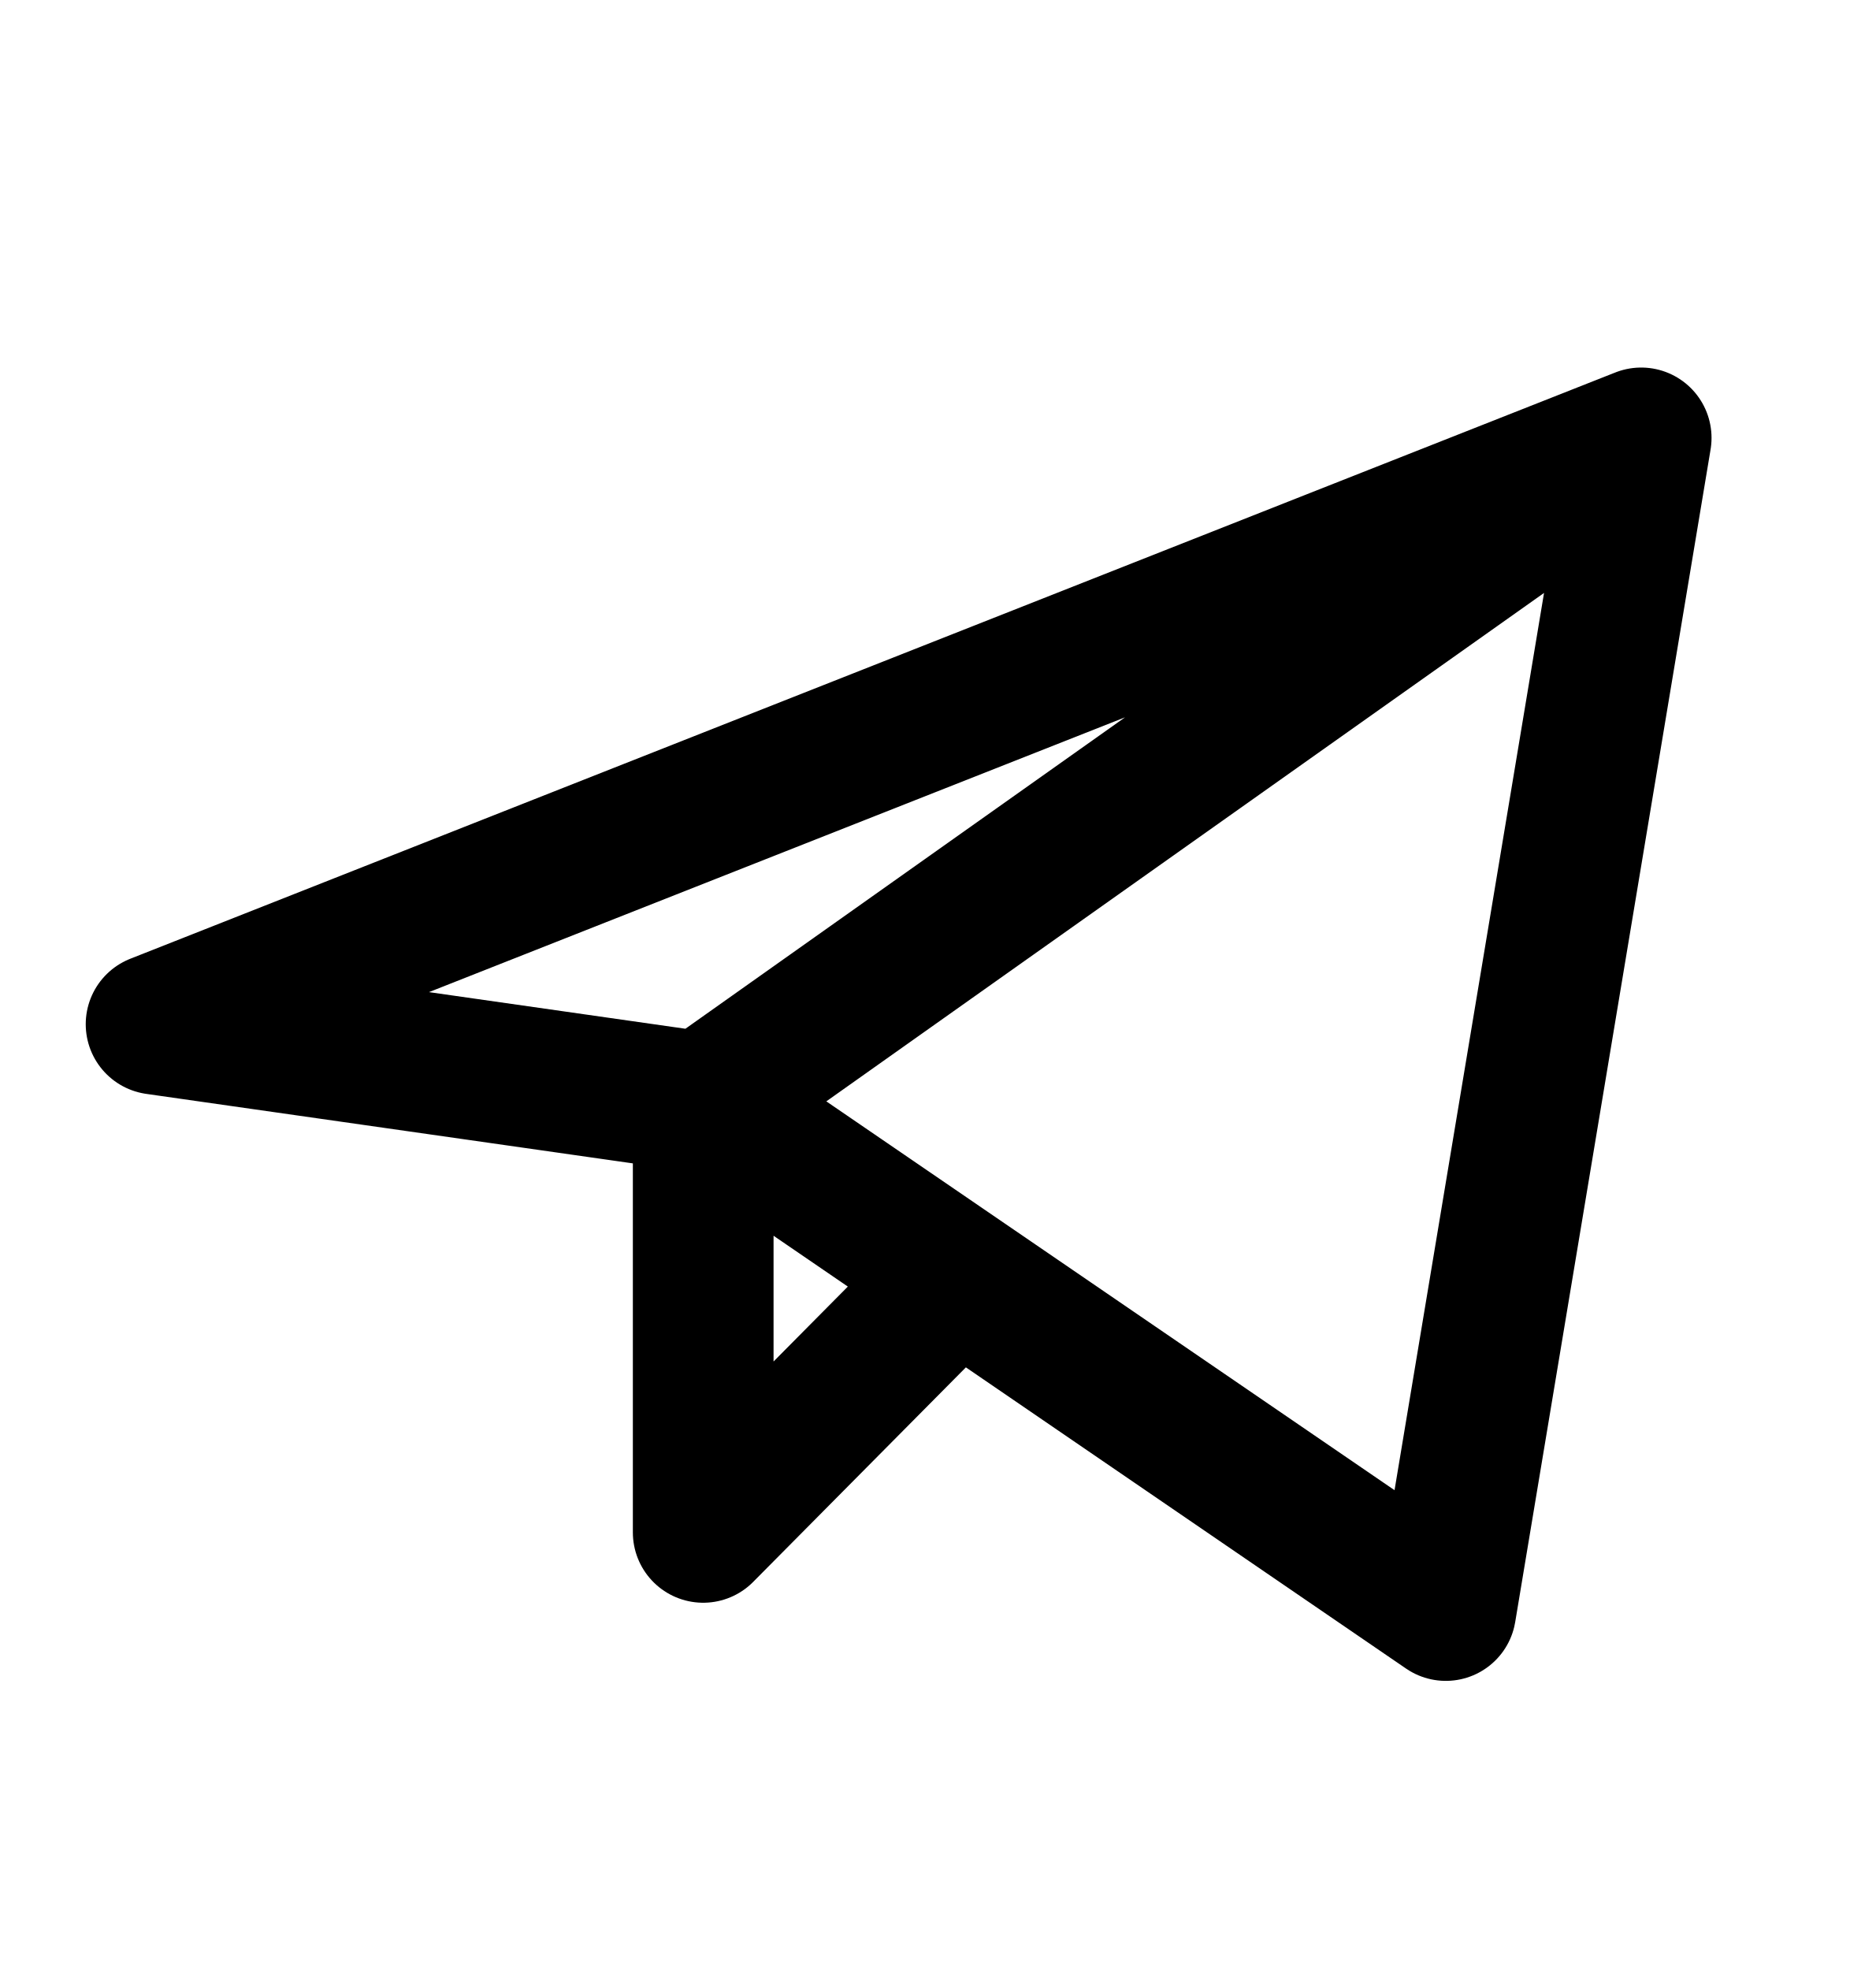
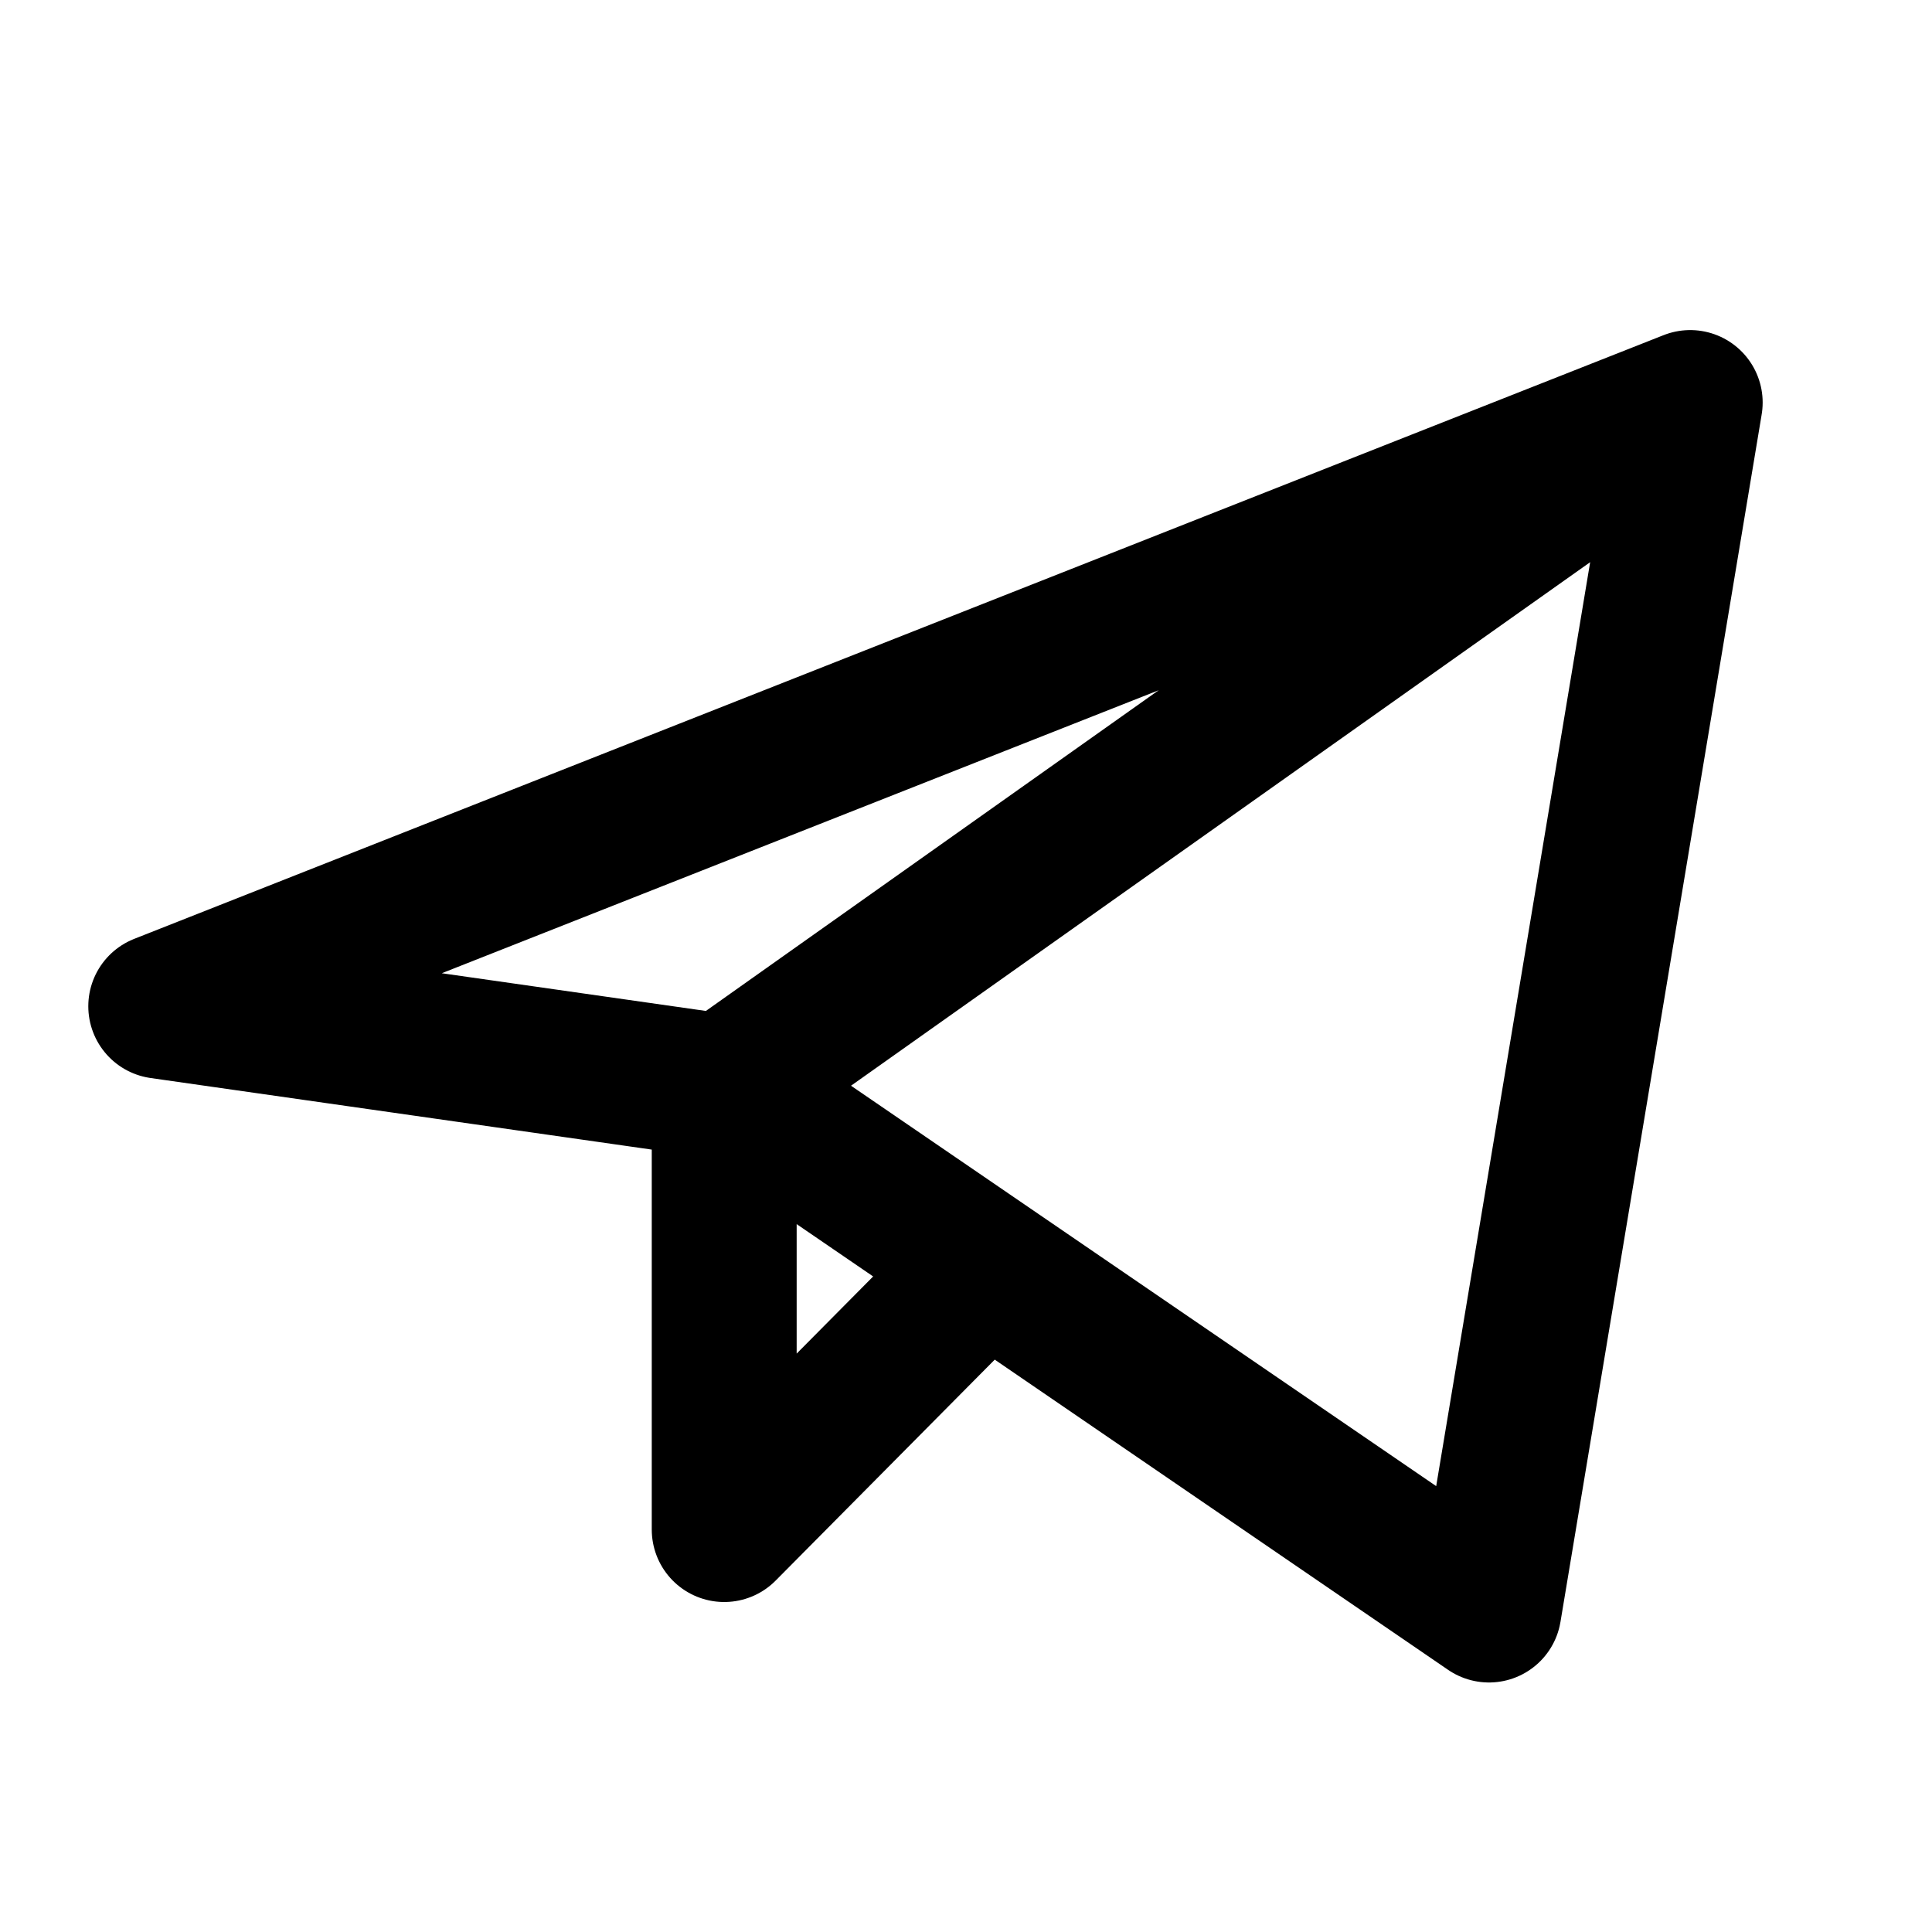
- <svg xmlns="http://www.w3.org/2000/svg" width="20" height="21" viewBox="0 0 20 21" fill="none">
-   <path d="M17.497 4.668L1.664 10.918L7.497 11.751M17.497 4.668L15.414 17.168L7.497 11.751M17.497 4.668L7.497 11.751M7.497 11.751V16.335L10.205 13.604" stroke="black" stroke-width="1.5" stroke-linecap="round" stroke-linejoin="round" />
+ <svg xmlns="http://www.w3.org/2000/svg" width="20" height="20" viewBox="0 0 20 20" fill="none">
+   <path d="M17.497 4.167L1.664 10.417L7.497 11.25M17.497 4.167L15.414 16.667L7.497 11.25M17.497 4.167L7.497 11.25M7.497 11.25V15.834L10.205 13.103" stroke="black" stroke-width="1.5" stroke-linecap="round" stroke-linejoin="round" />
</svg>
